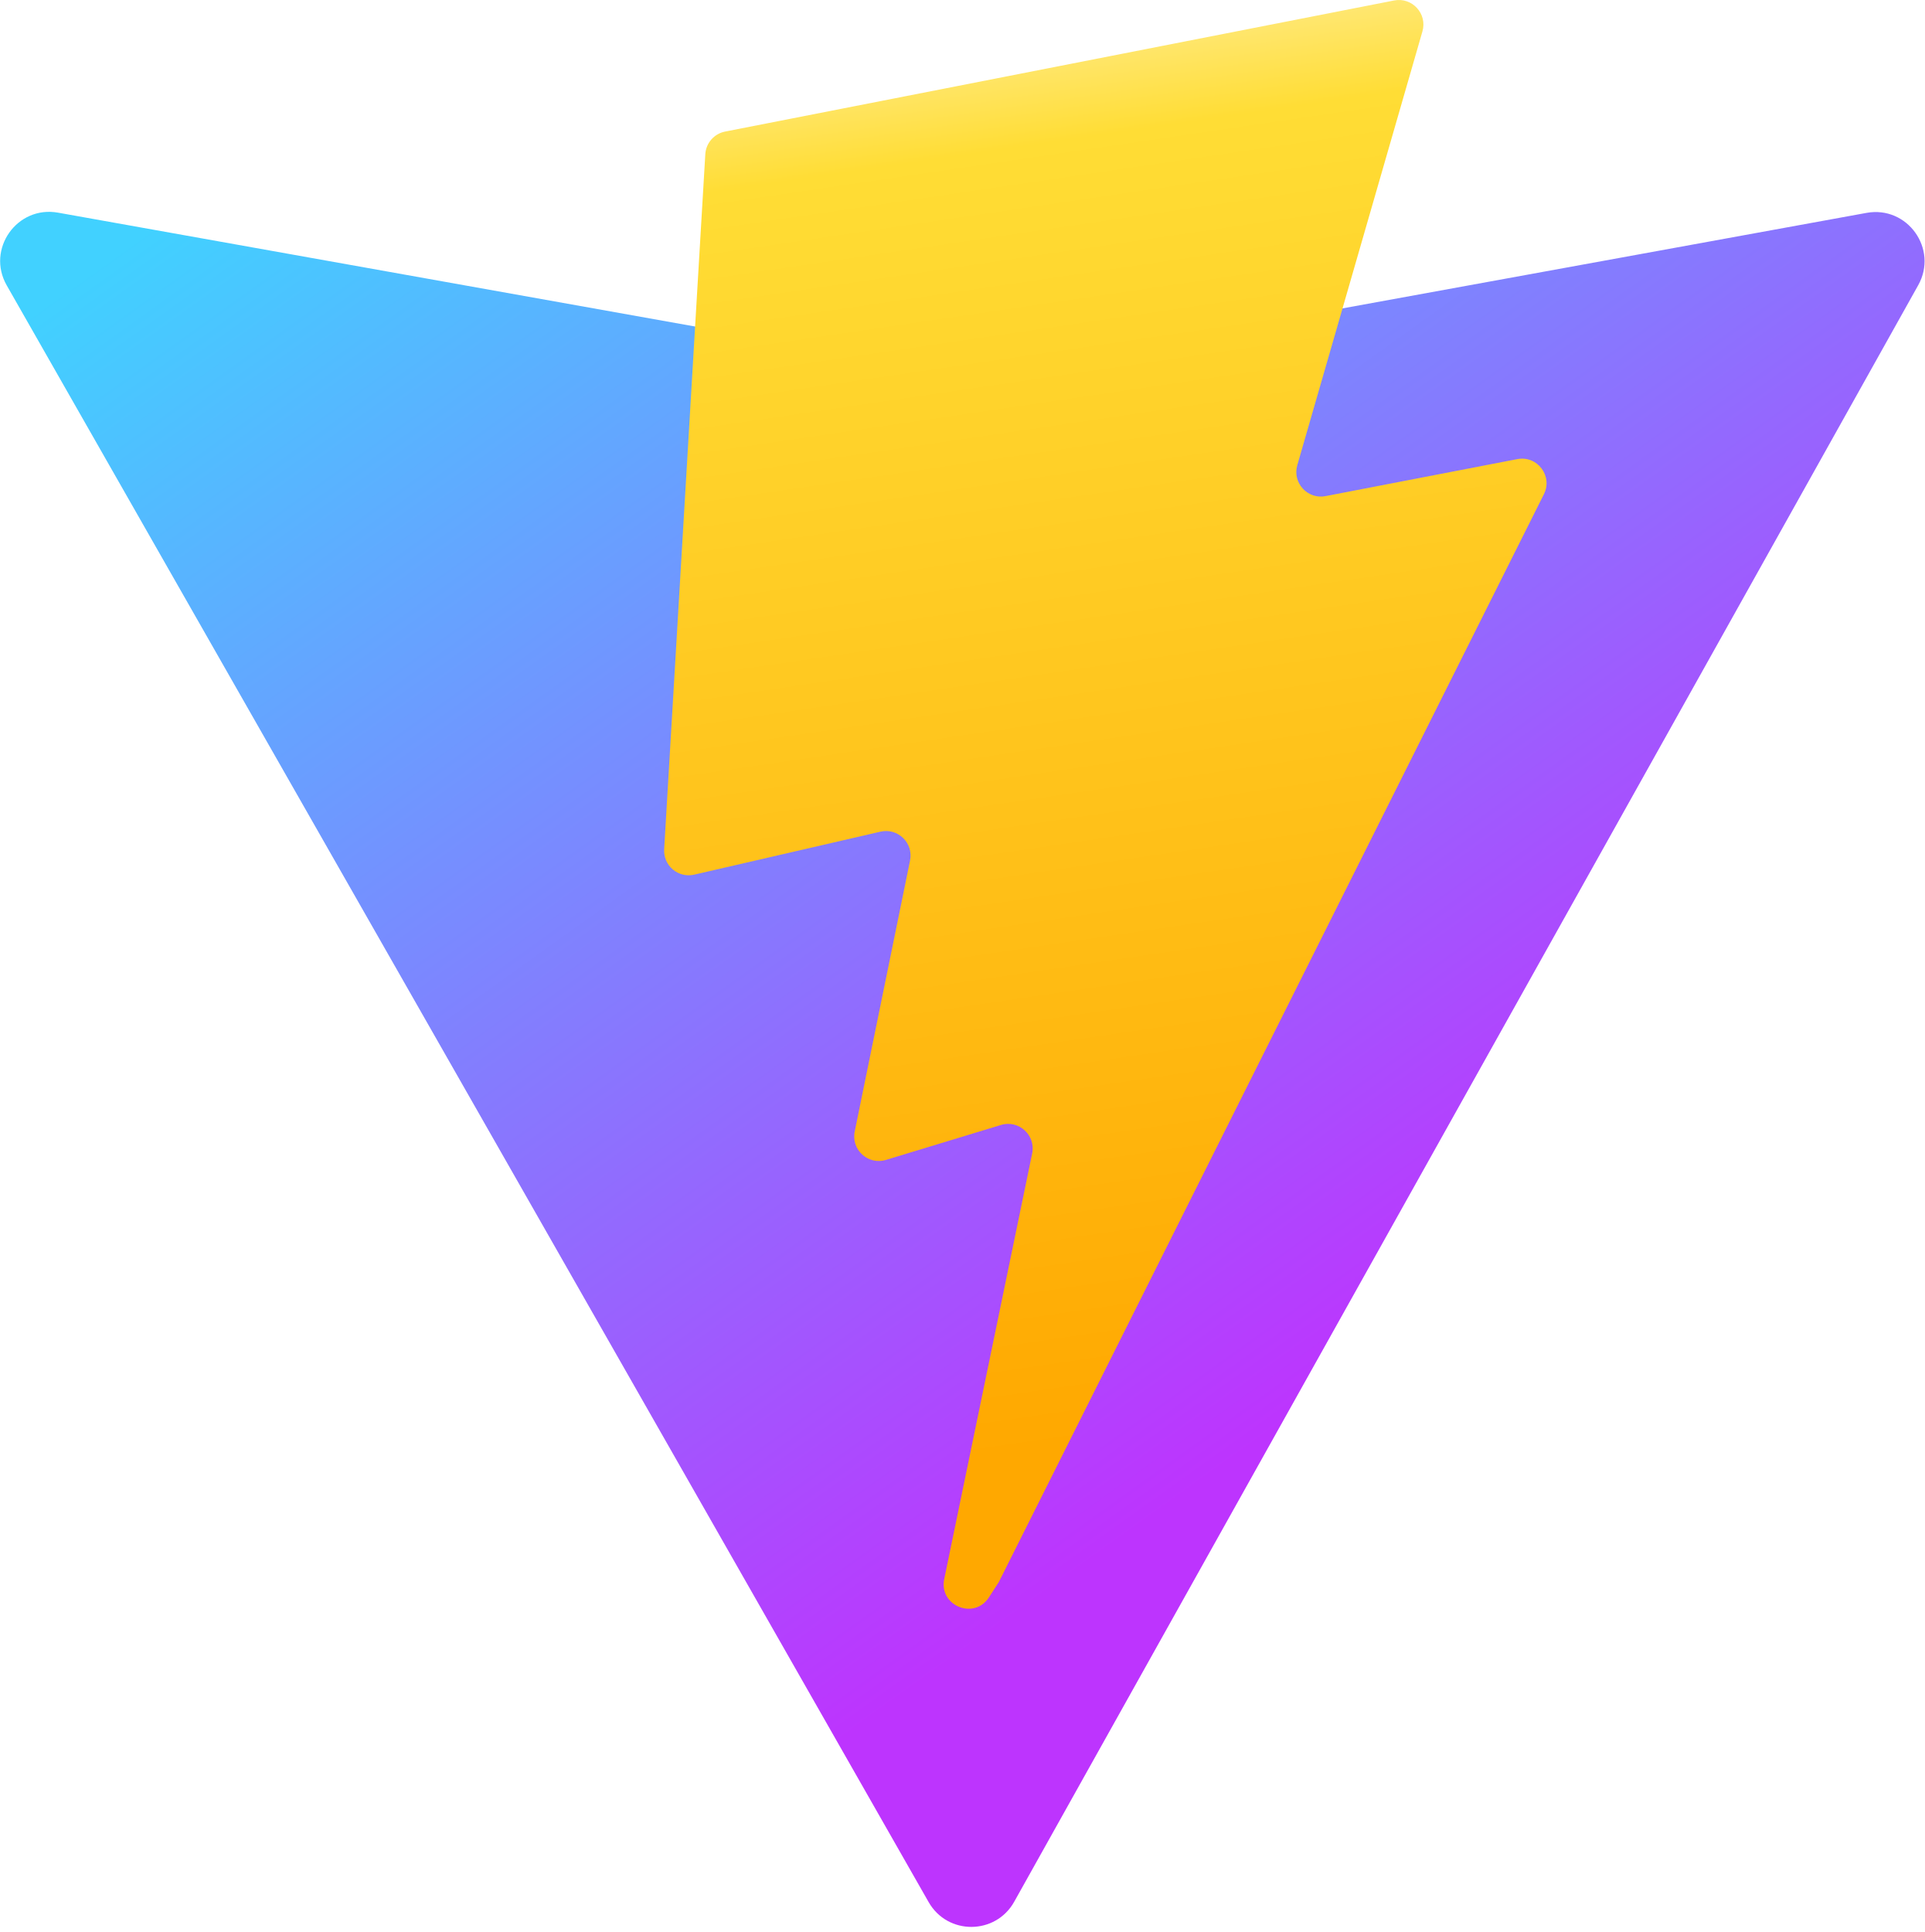
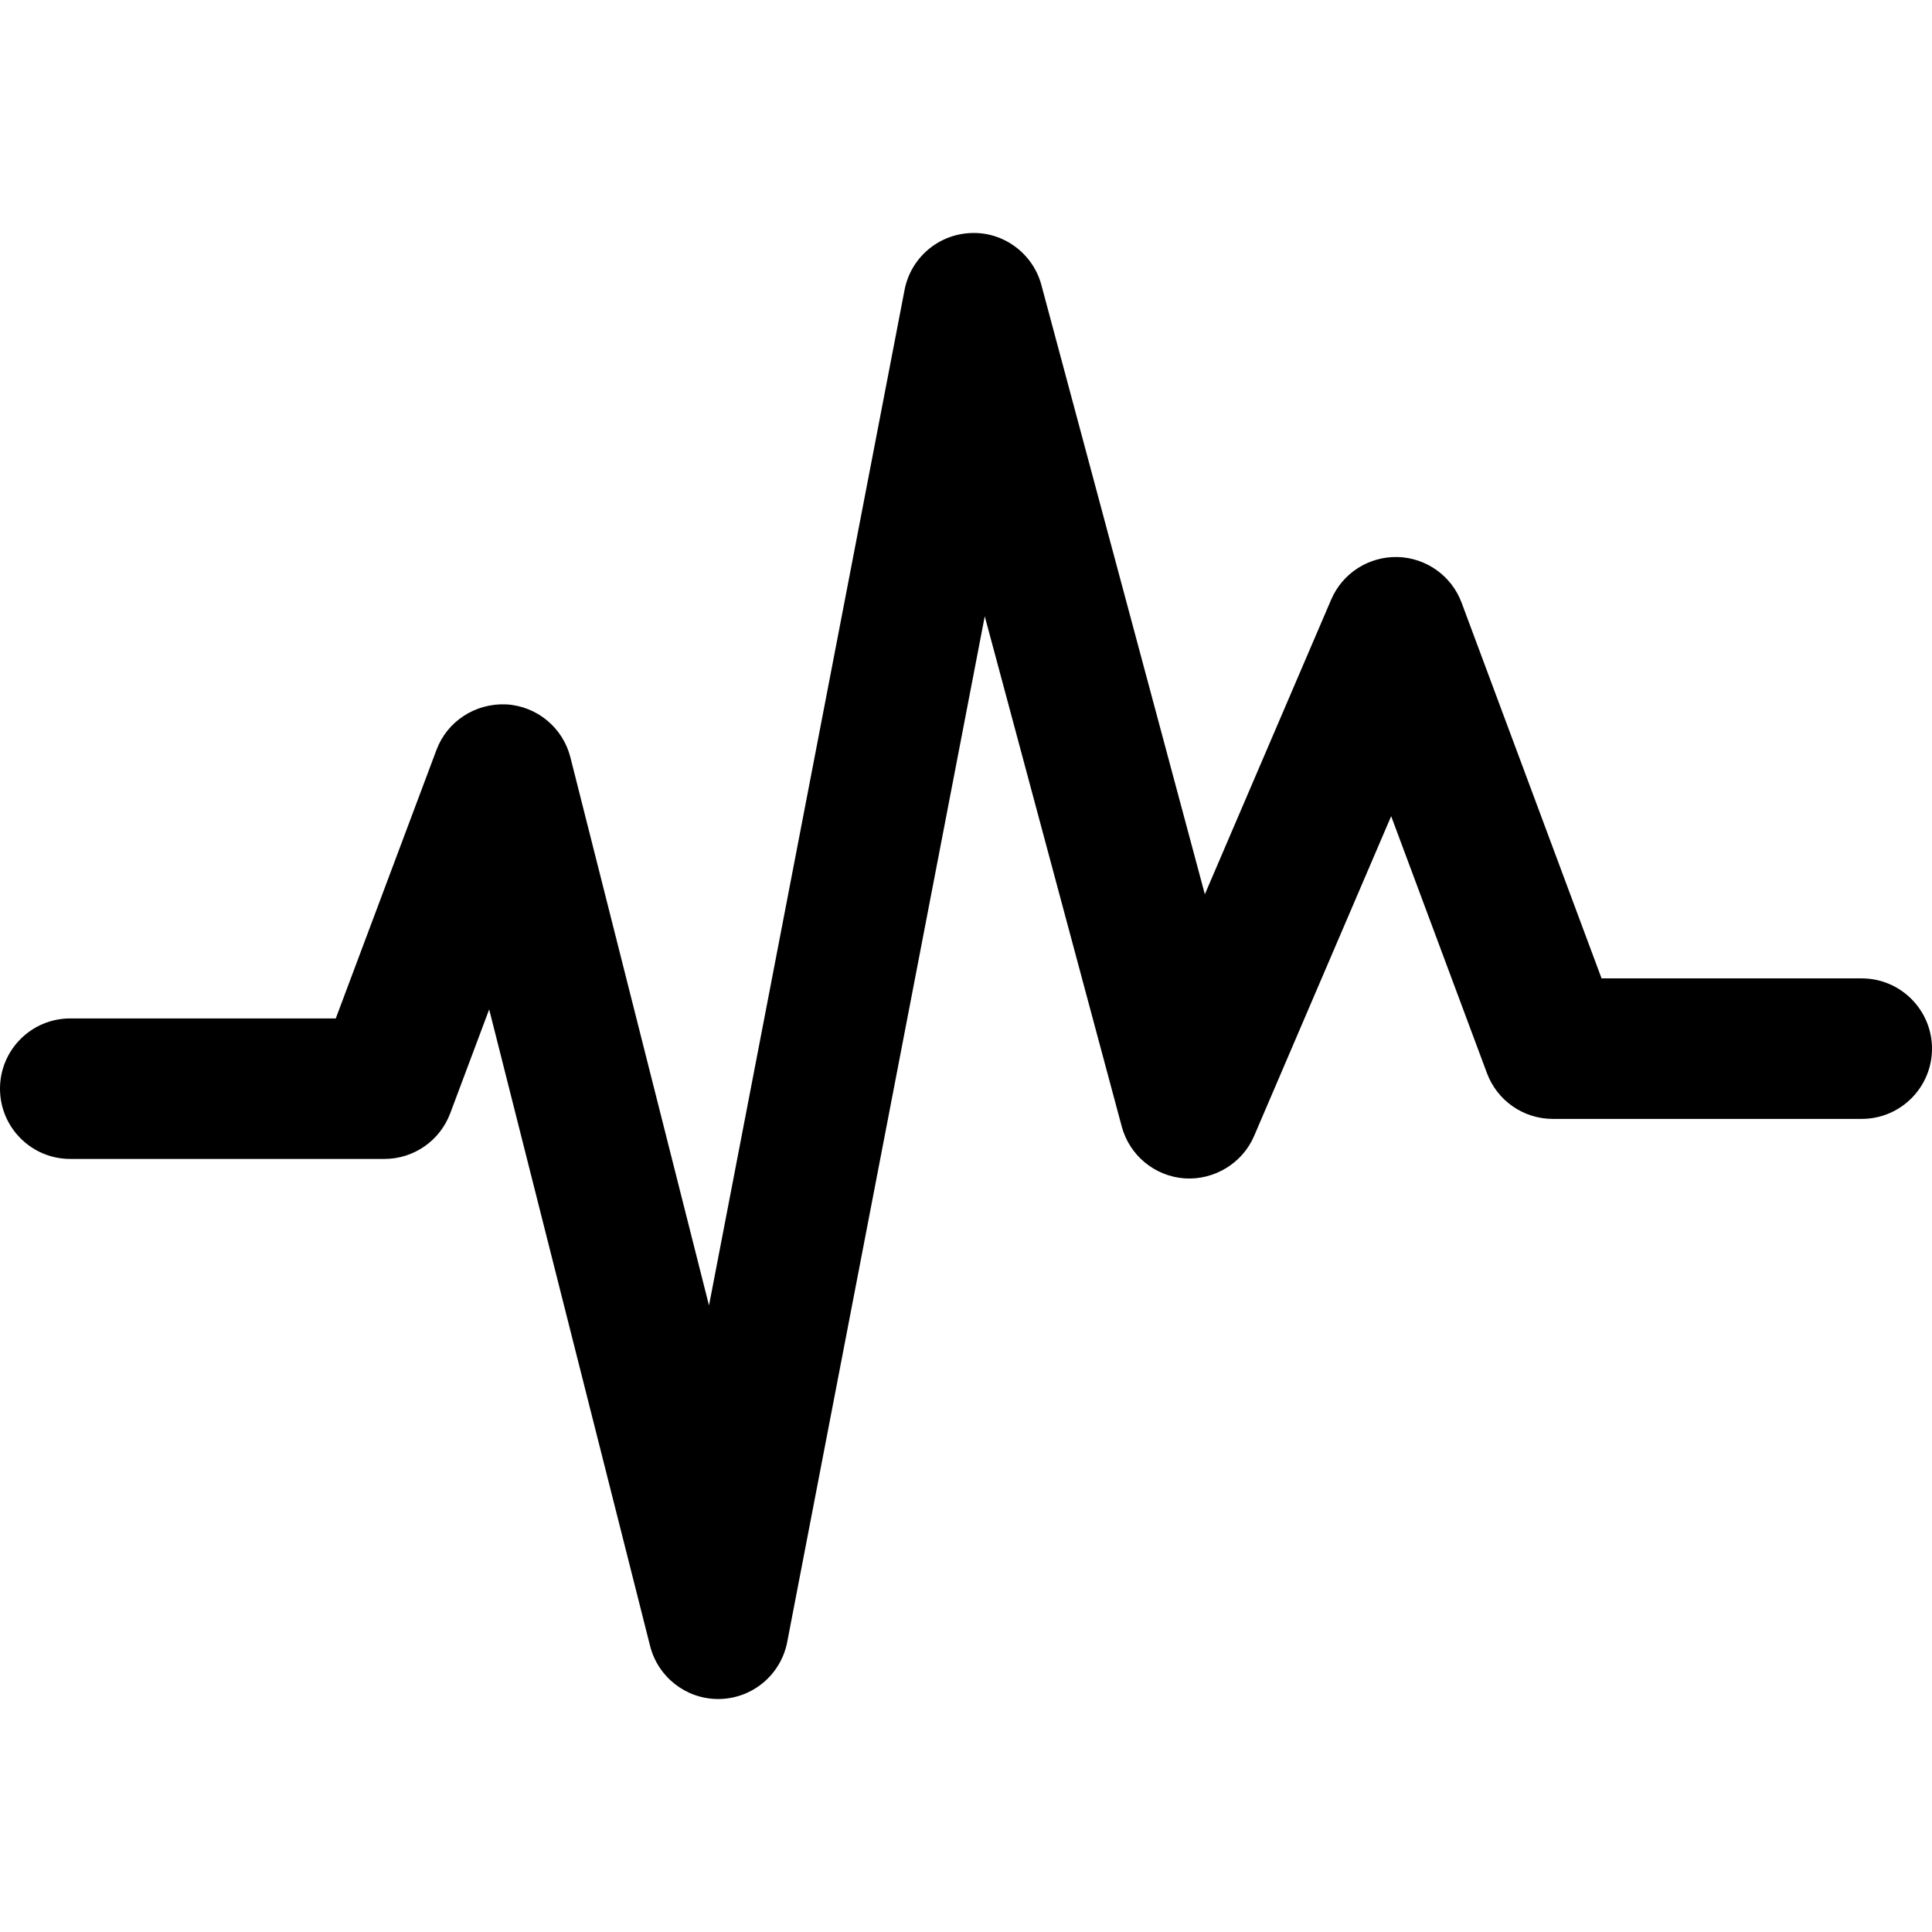
- <svg xmlns="http://www.w3.org/2000/svg" aria-hidden="true" role="img" class="iconify iconify--logos" width="31.88" height="32" preserveAspectRatio="xMidYMid meet" viewBox="0 0 256 257">
-   <defs>
-     <linearGradient id="IconifyId1813088fe1fbc01fb466" x1="-.828%" x2="57.636%" y1="7.652%" y2="78.411%">
-       <stop offset="0%" stop-color="#41D1FF" />
-       <stop offset="100%" stop-color="#BD34FE" />
-     </linearGradient>
-     <linearGradient id="IconifyId1813088fe1fbc01fb467" x1="43.376%" x2="50.316%" y1="2.242%" y2="89.03%">
-       <stop offset="0%" stop-color="#FFEA83" />
-       <stop offset="8.333%" stop-color="#FFDD35" />
-       <stop offset="100%" stop-color="#FFA800" />
-     </linearGradient>
-   </defs>
-   <path fill="url(#IconifyId1813088fe1fbc01fb466)" d="M255.153 37.938L134.897 252.976c-2.483 4.44-8.862 4.466-11.382.048L.875 37.958c-2.746-4.814 1.371-10.646 6.827-9.67l120.385 21.517a6.537 6.537 0 0 0 2.322-.004l117.867-21.483c5.438-.991 9.574 4.796 6.877 9.62Z" />
-   <path fill="url(#IconifyId1813088fe1fbc01fb467)" d="M185.432.063L96.44 17.501a3.268 3.268 0 0 0-2.634 3.014l-5.474 92.456a3.268 3.268 0 0 0 3.997 3.378l24.777-5.718c2.318-.535 4.413 1.507 3.936 3.838l-7.361 36.047c-.495 2.426 1.782 4.5 4.151 3.78l15.304-4.649c2.372-.72 4.652 1.36 4.15 3.788l-11.698 56.621c-.732 3.542 3.979 5.473 5.943 2.437l1.313-2.028l72.516-144.72c1.215-2.423-.88-5.186-3.54-4.672l-25.505 4.922c-2.396.462-4.435-1.77-3.759-4.114l16.646-57.705c.677-2.35-1.37-4.583-3.769-4.113Z" />
+ <svg xmlns="http://www.w3.org/2000/svg" fill="#000000" version="1.1" id="Capa_1" width="800px" height="800px" viewBox="0 0 431.771 431.771" xml:space="preserve">
+   <g>
+     <g>
+       <path d="M332.314,239.837c2.292,6.147,8.154,10.219,14.711,10.219h69.044c8.664,0,15.701-7.029,15.701-15.701    c0-8.66-7.037-15.701-15.701-15.701h-58.144L326.647,134.7c-2.236-6.014-7.927-10.057-14.335-10.215    c-6.455-0.134-12.282,3.619-14.811,9.506l-28.236,65.866L232.733,63.702c-1.884-7.077-8.491-11.936-15.726-11.621    c-7.309,0.26-13.471,5.534-14.853,12.717l-43.703,226.947L127.473,169.25c-1.688-6.658-7.494-11.447-14.349-11.834    c-6.899-0.294-13.167,3.749-15.577,10.169l-22.506,60.018H15.699C7.025,227.603,0,234.631,0,243.304    c0,8.664,7.025,15.7,15.699,15.7h70.214c6.546,0,12.403-4.063,14.704-10.198l8.706-23.22l35.962,142.256    c1.773,6.993,8.057,11.862,15.214,11.862c0.156,0,0.307,0,0.463-0.008c7.356-0.217,13.573-5.507,14.966-12.728l44.15-229.239    l30.612,114.021c1.731,6.464,7.358,11.116,14.046,11.598c6.561,0.433,12.908-3.326,15.537-9.474l30.629-71.471L332.314,239.837z" />
+     </g>
+   </g>
</svg>
